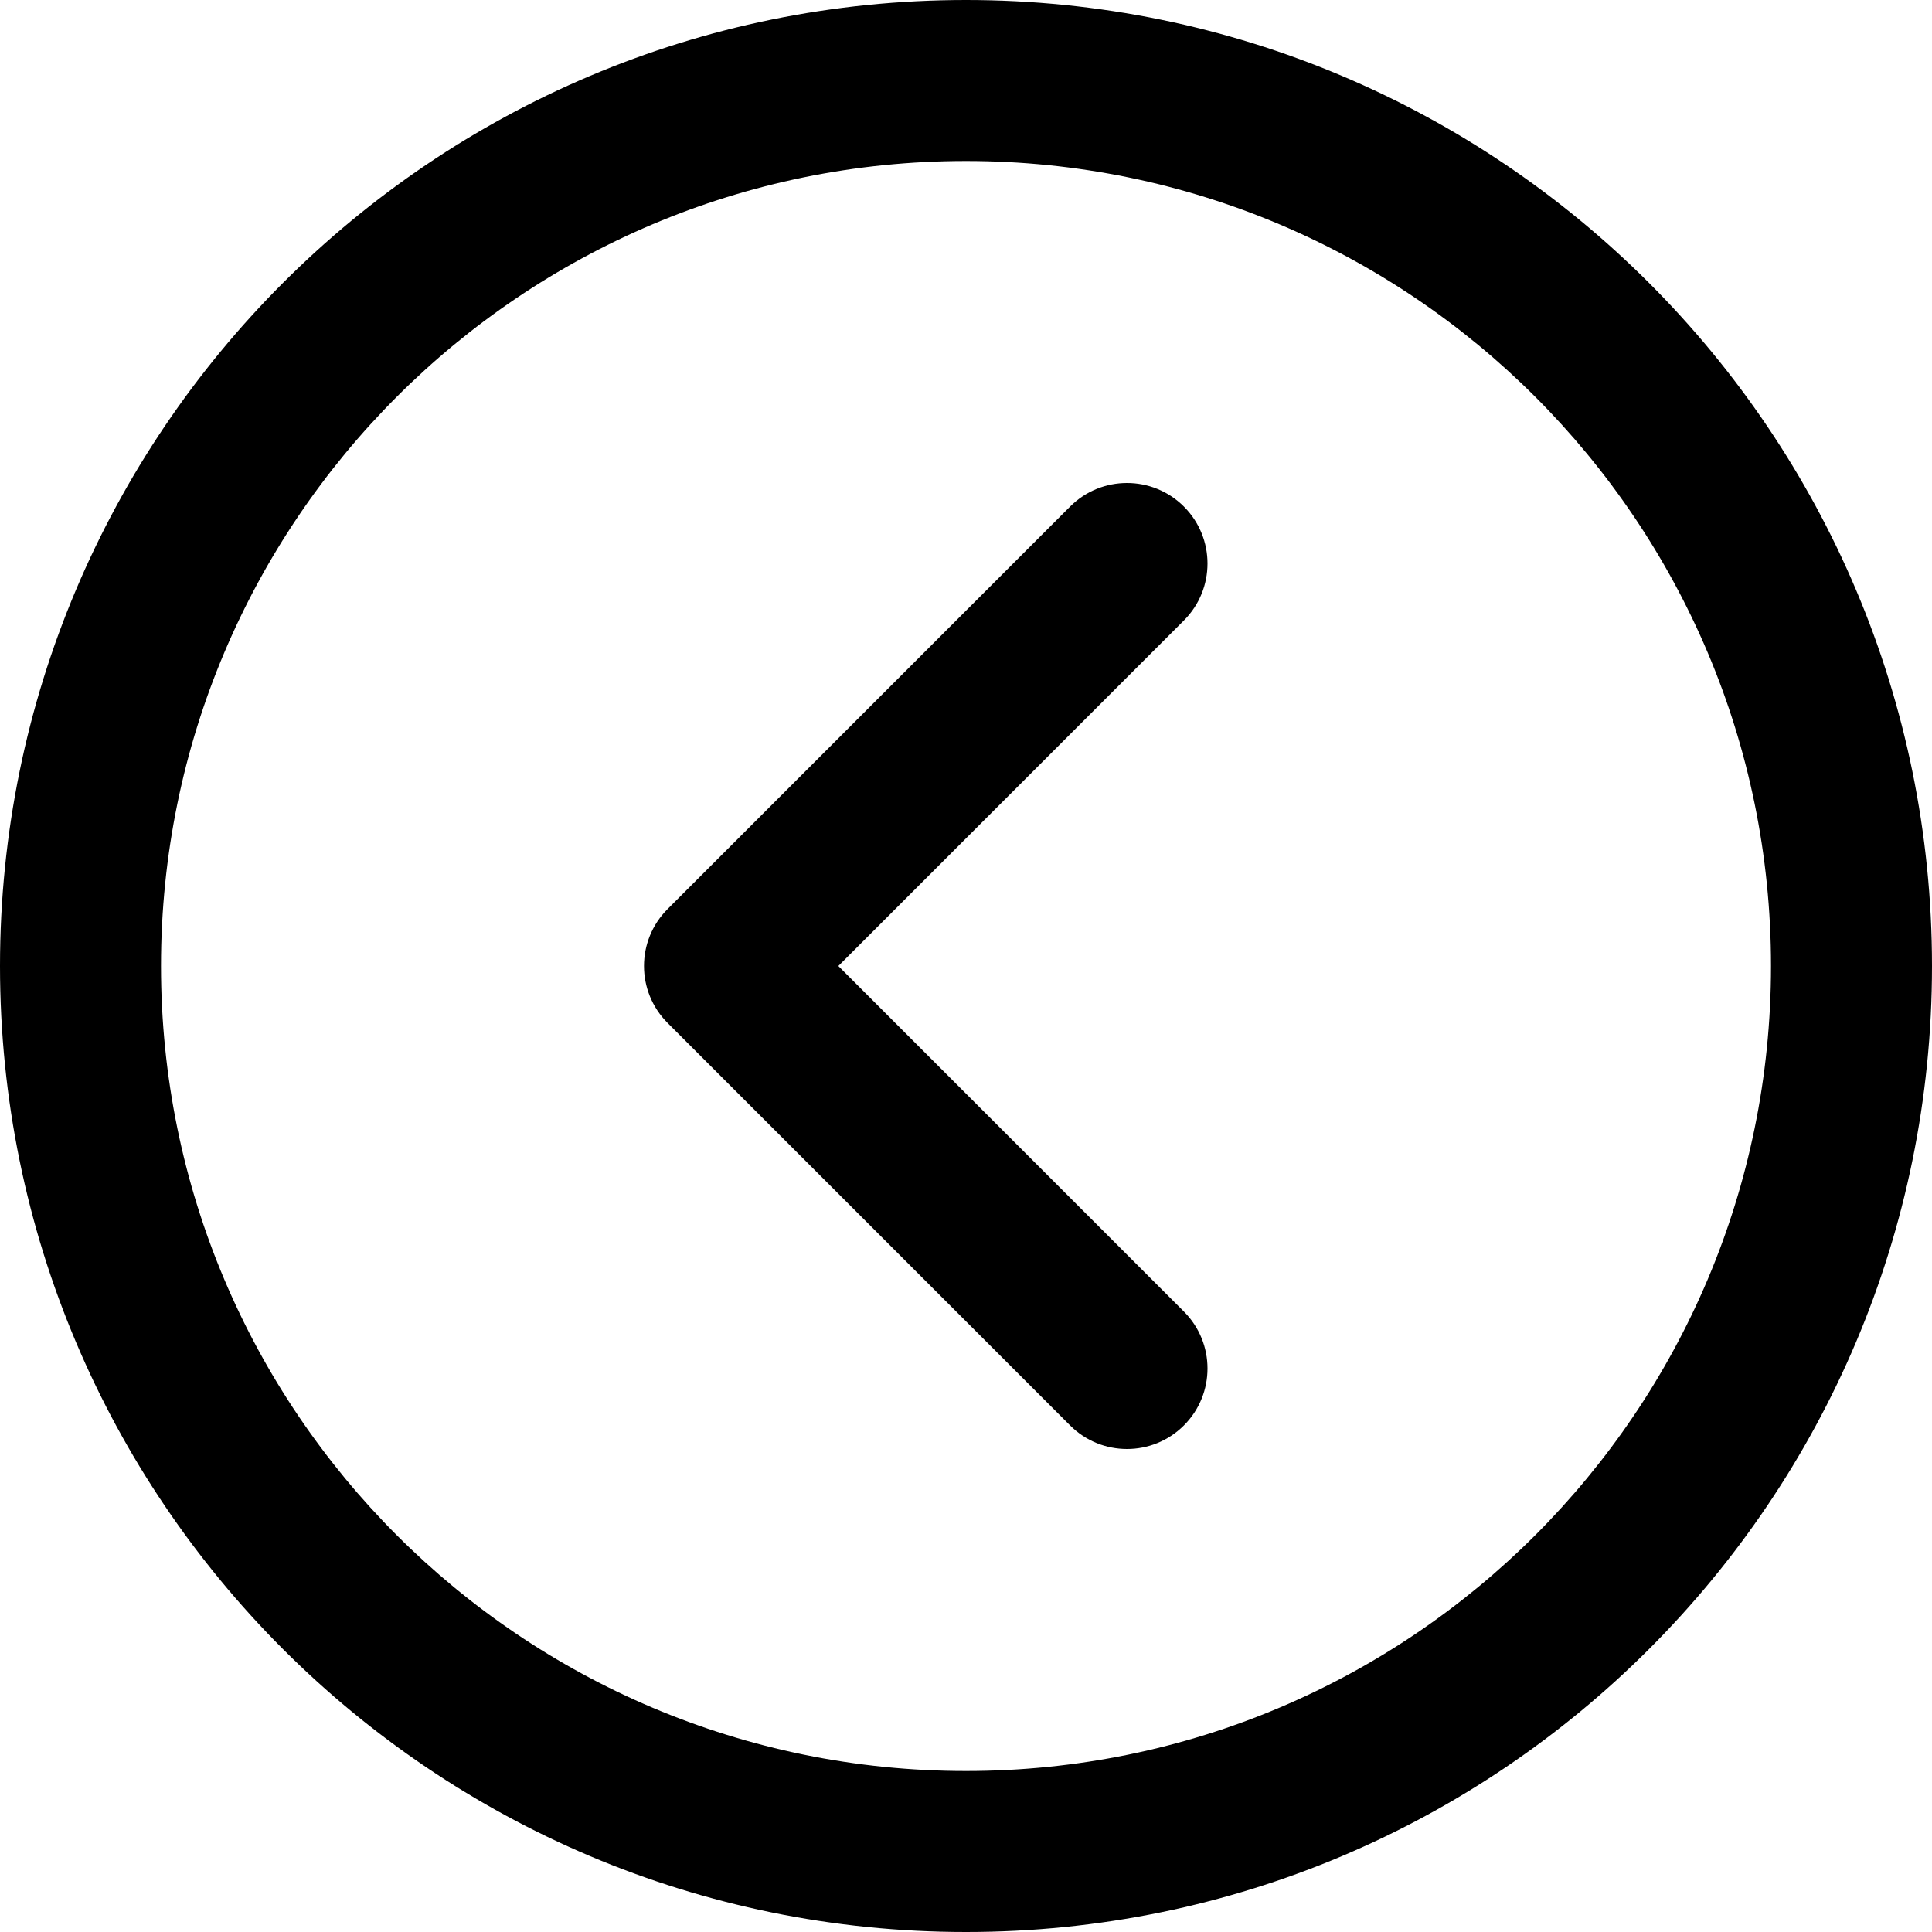
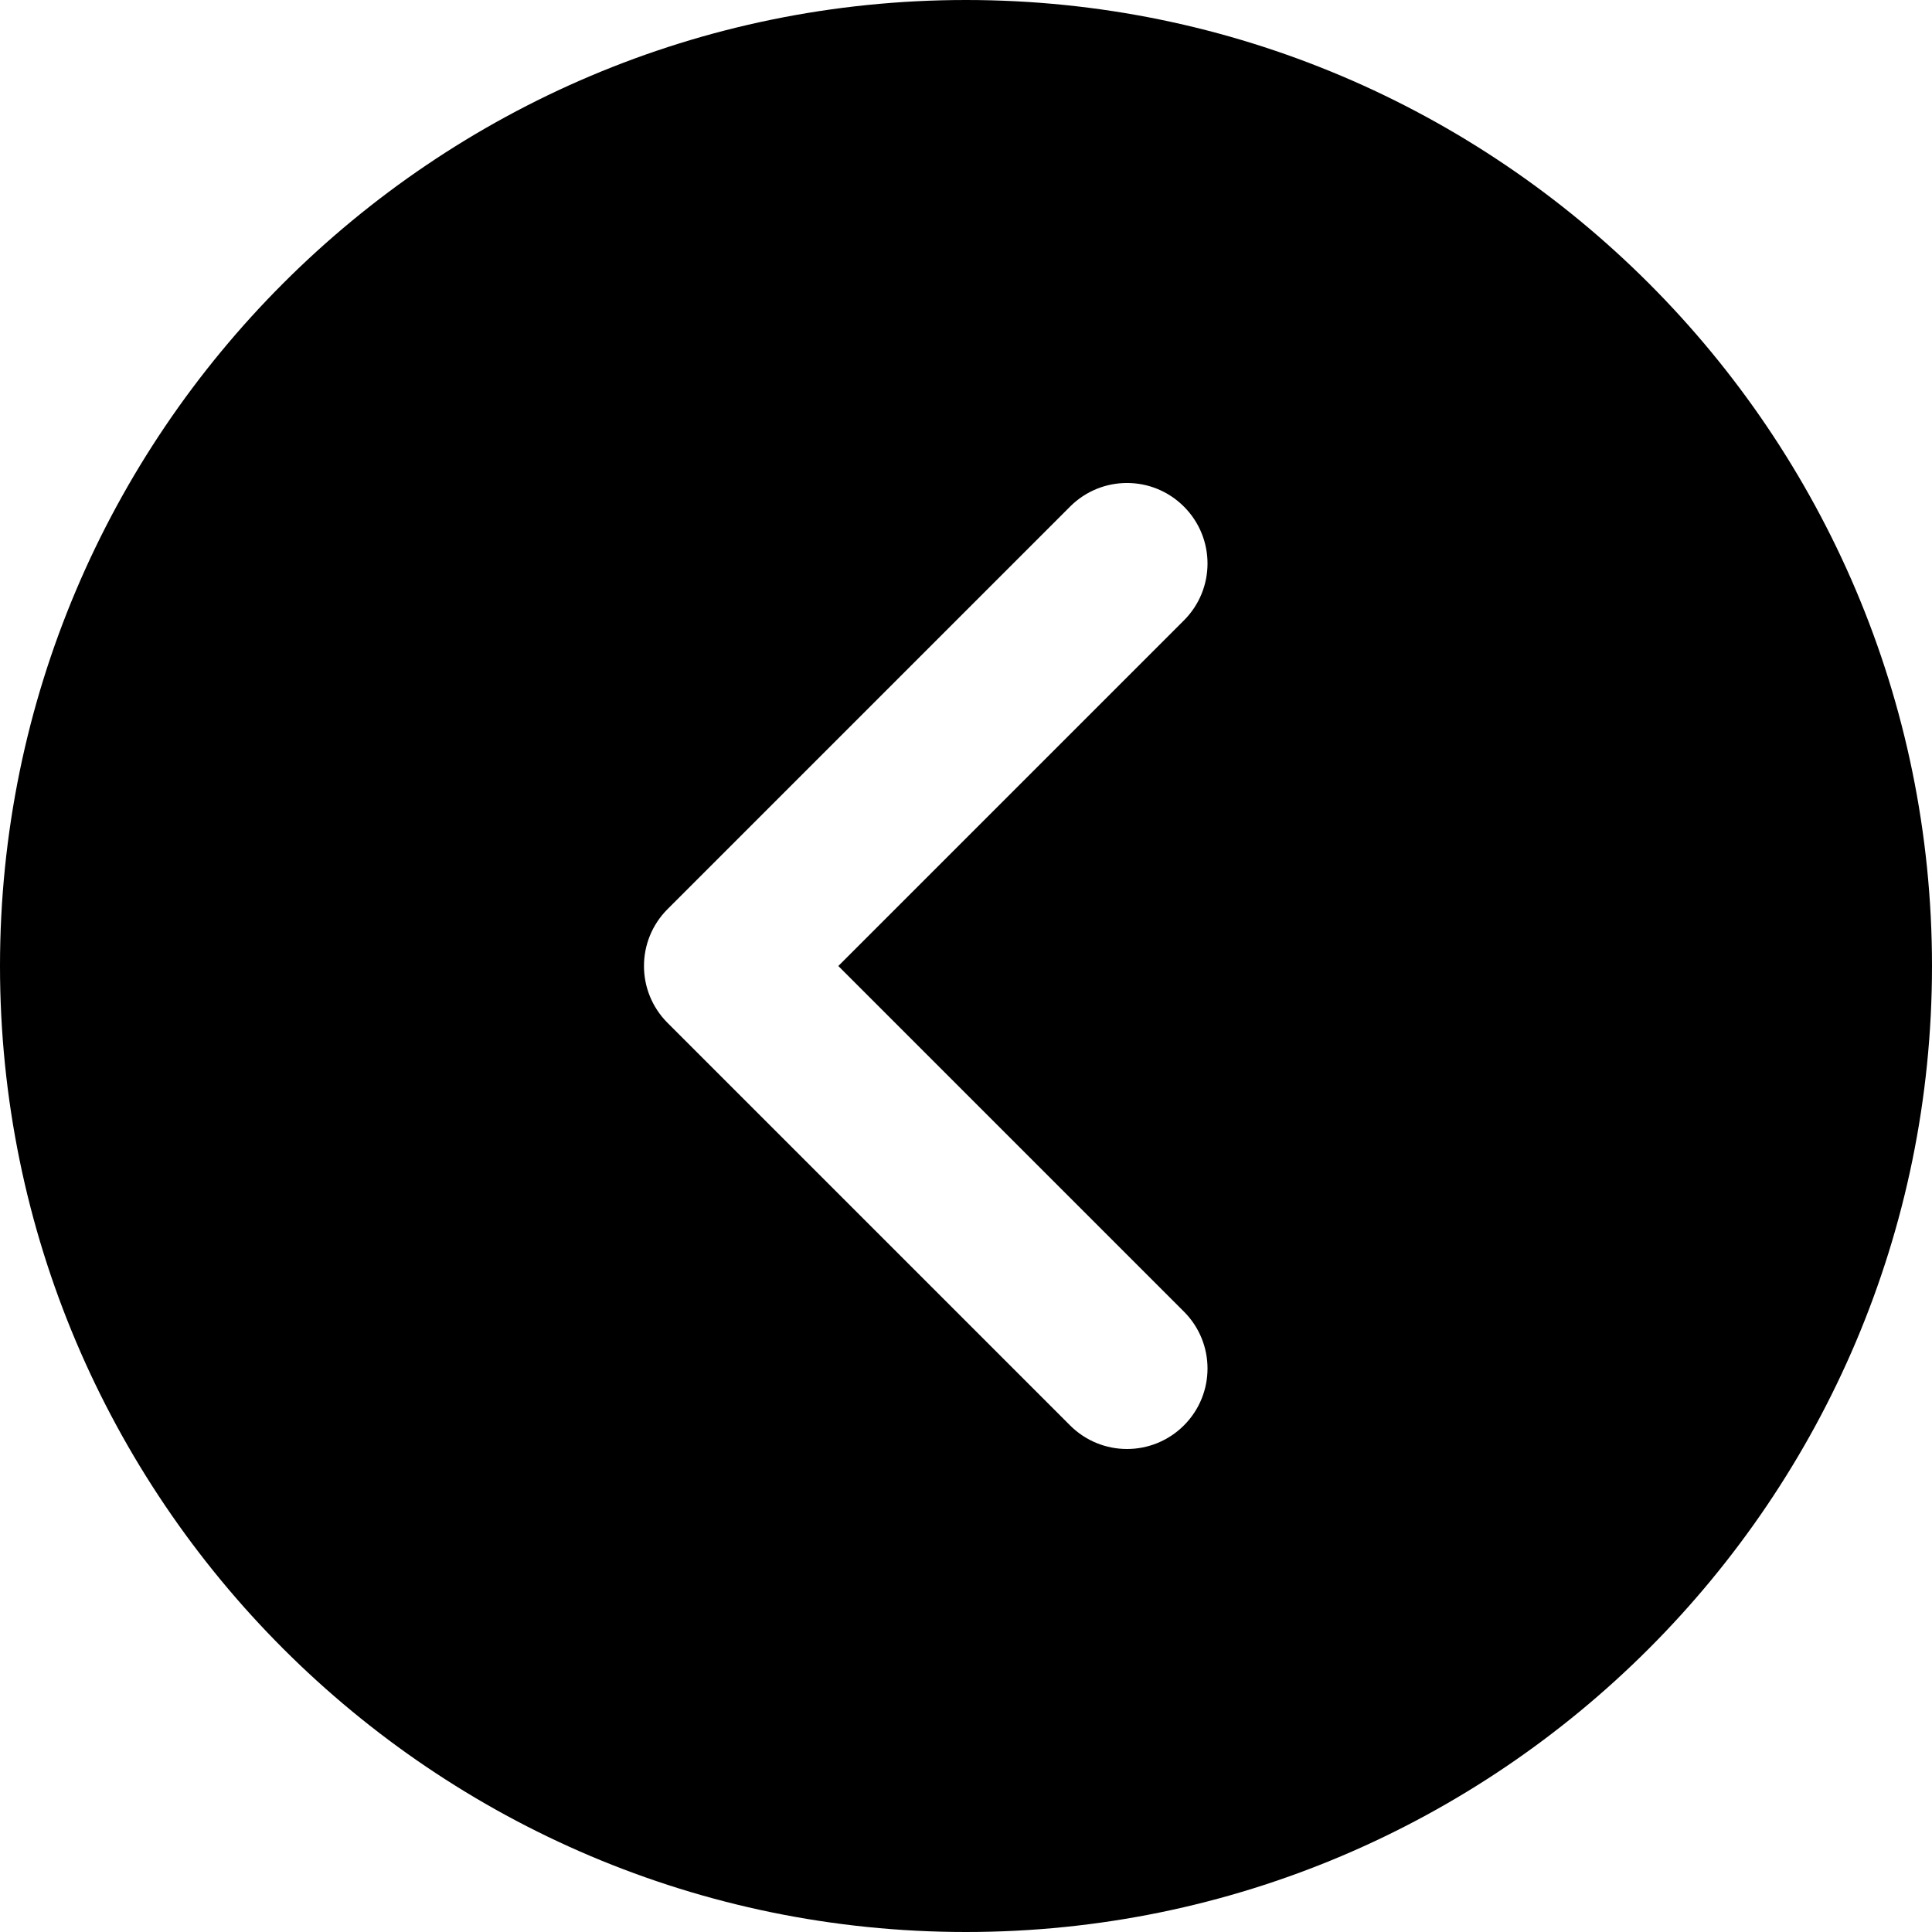
<svg xmlns="http://www.w3.org/2000/svg" version="1.1" id="Layer_1" x="0px" y="0px" viewBox="0 0 512 512" style="enable-background:new 0 0 512 512;" xml:space="preserve">
  <g>
    <g>
-       <g>
-         <path d="M256,0C114.618,0,0,114.618,0,256s114.618,256,256,256s256-114.618,256-256S397.382,0,256,0z M256,469.333     c-117.818,0-213.333-95.515-213.333-213.333S138.182,42.667,256,42.667S469.333,138.182,469.333,256S373.818,469.333,256,469.333     z" />
-         <path d="M313.752,134.248c-8.331-8.331-21.839-8.331-30.17,0L176.915,240.915c-8.331,8.331-8.331,21.839,0,30.17l106.667,106.667     c8.331,8.331,21.839,8.331,30.17,0c8.331-8.331,8.331-21.839,0-30.17L222.17,256l91.582-91.582     C322.083,156.087,322.083,142.58,313.752,134.248z" />
-       </g>
+       <path d="M256,0C114.837,0,0,114.837,0,256s114.837,256,256,256s256-114.837,256-256S397.163,0,256,0z M313.749,347.584    c8.341,8.341,8.341,21.824,0,30.165c-4.16,4.16-9.621,6.251-15.083,6.251c-5.461,0-10.923-2.091-15.083-6.251L176.917,271.083    c-8.341-8.341-8.341-21.824,0-30.165l106.667-106.667c8.341-8.341,21.824-8.341,30.165,0s8.341,21.824,0,30.165L222.165,256    L313.749,347.584z" />
    </g>
  </g>
  <g>
</g>
  <g>
</g>
  <g>
</g>
  <g>
</g>
  <g>
</g>
  <g>
</g>
  <g>
</g>
  <g>
</g>
  <g>
</g>
  <g>
</g>
  <g>
</g>
  <g>
</g>
  <g>
</g>
  <g>
</g>
  <g>
</g>
</svg>
